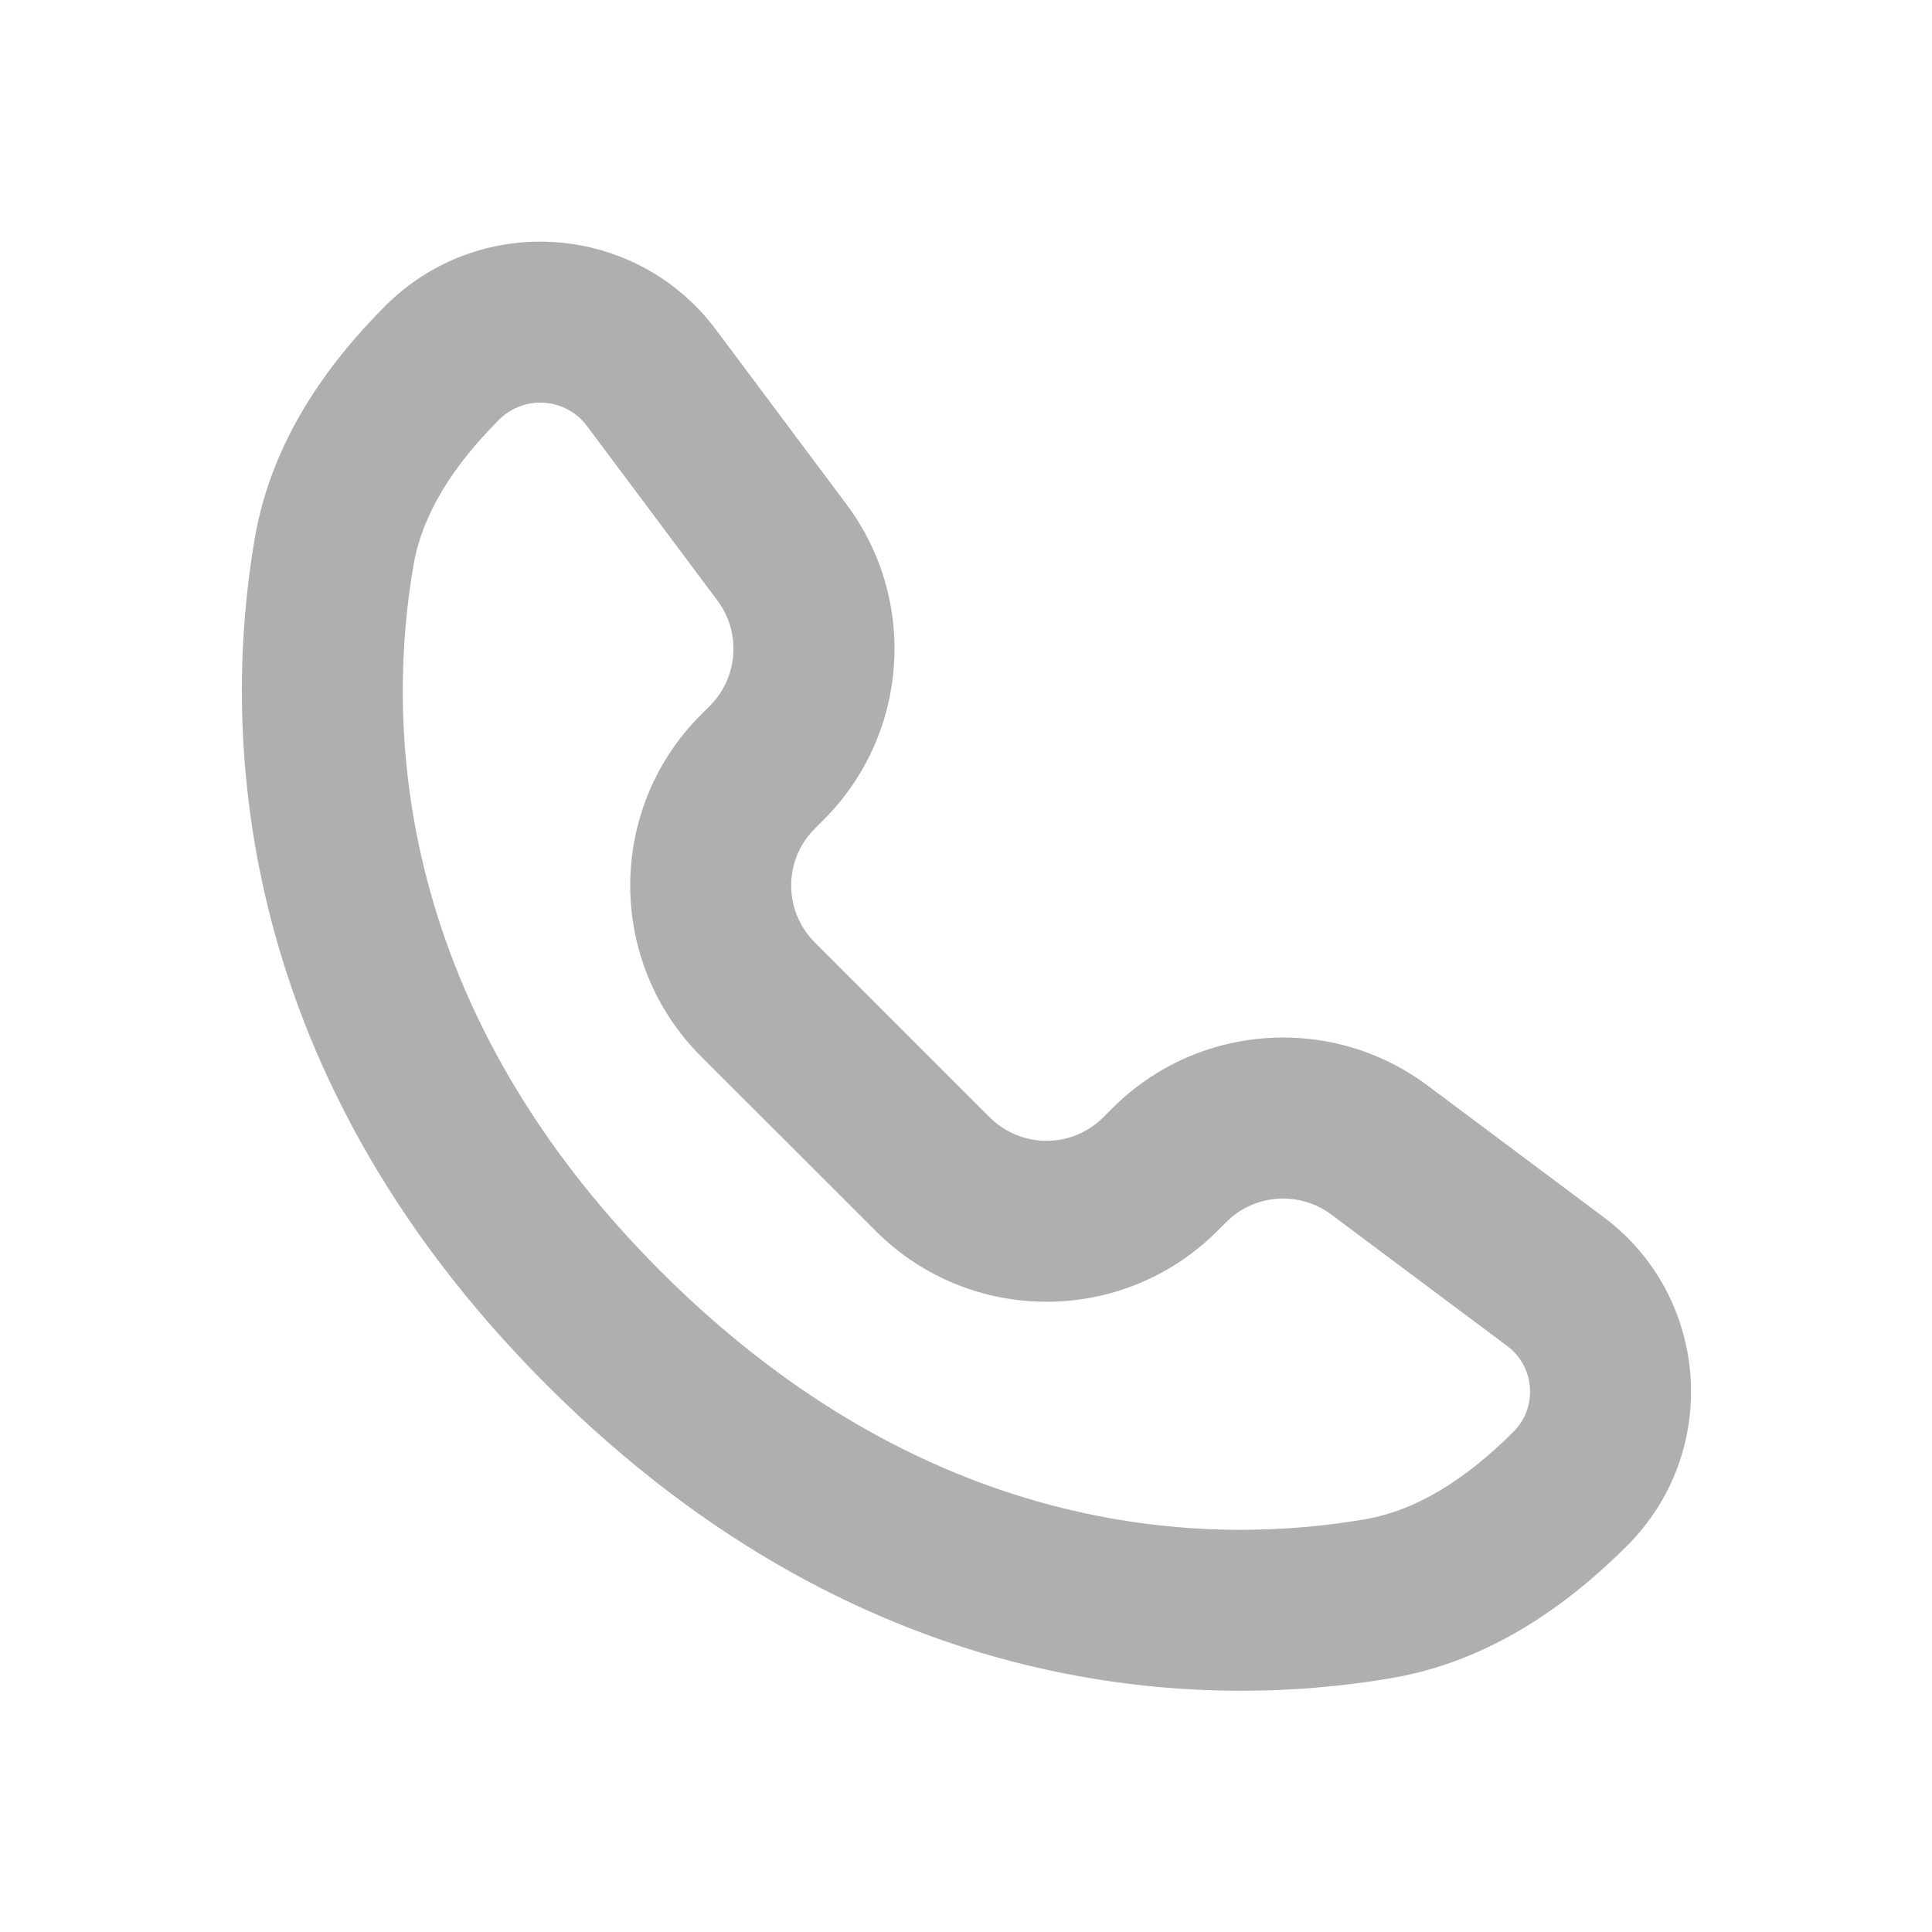
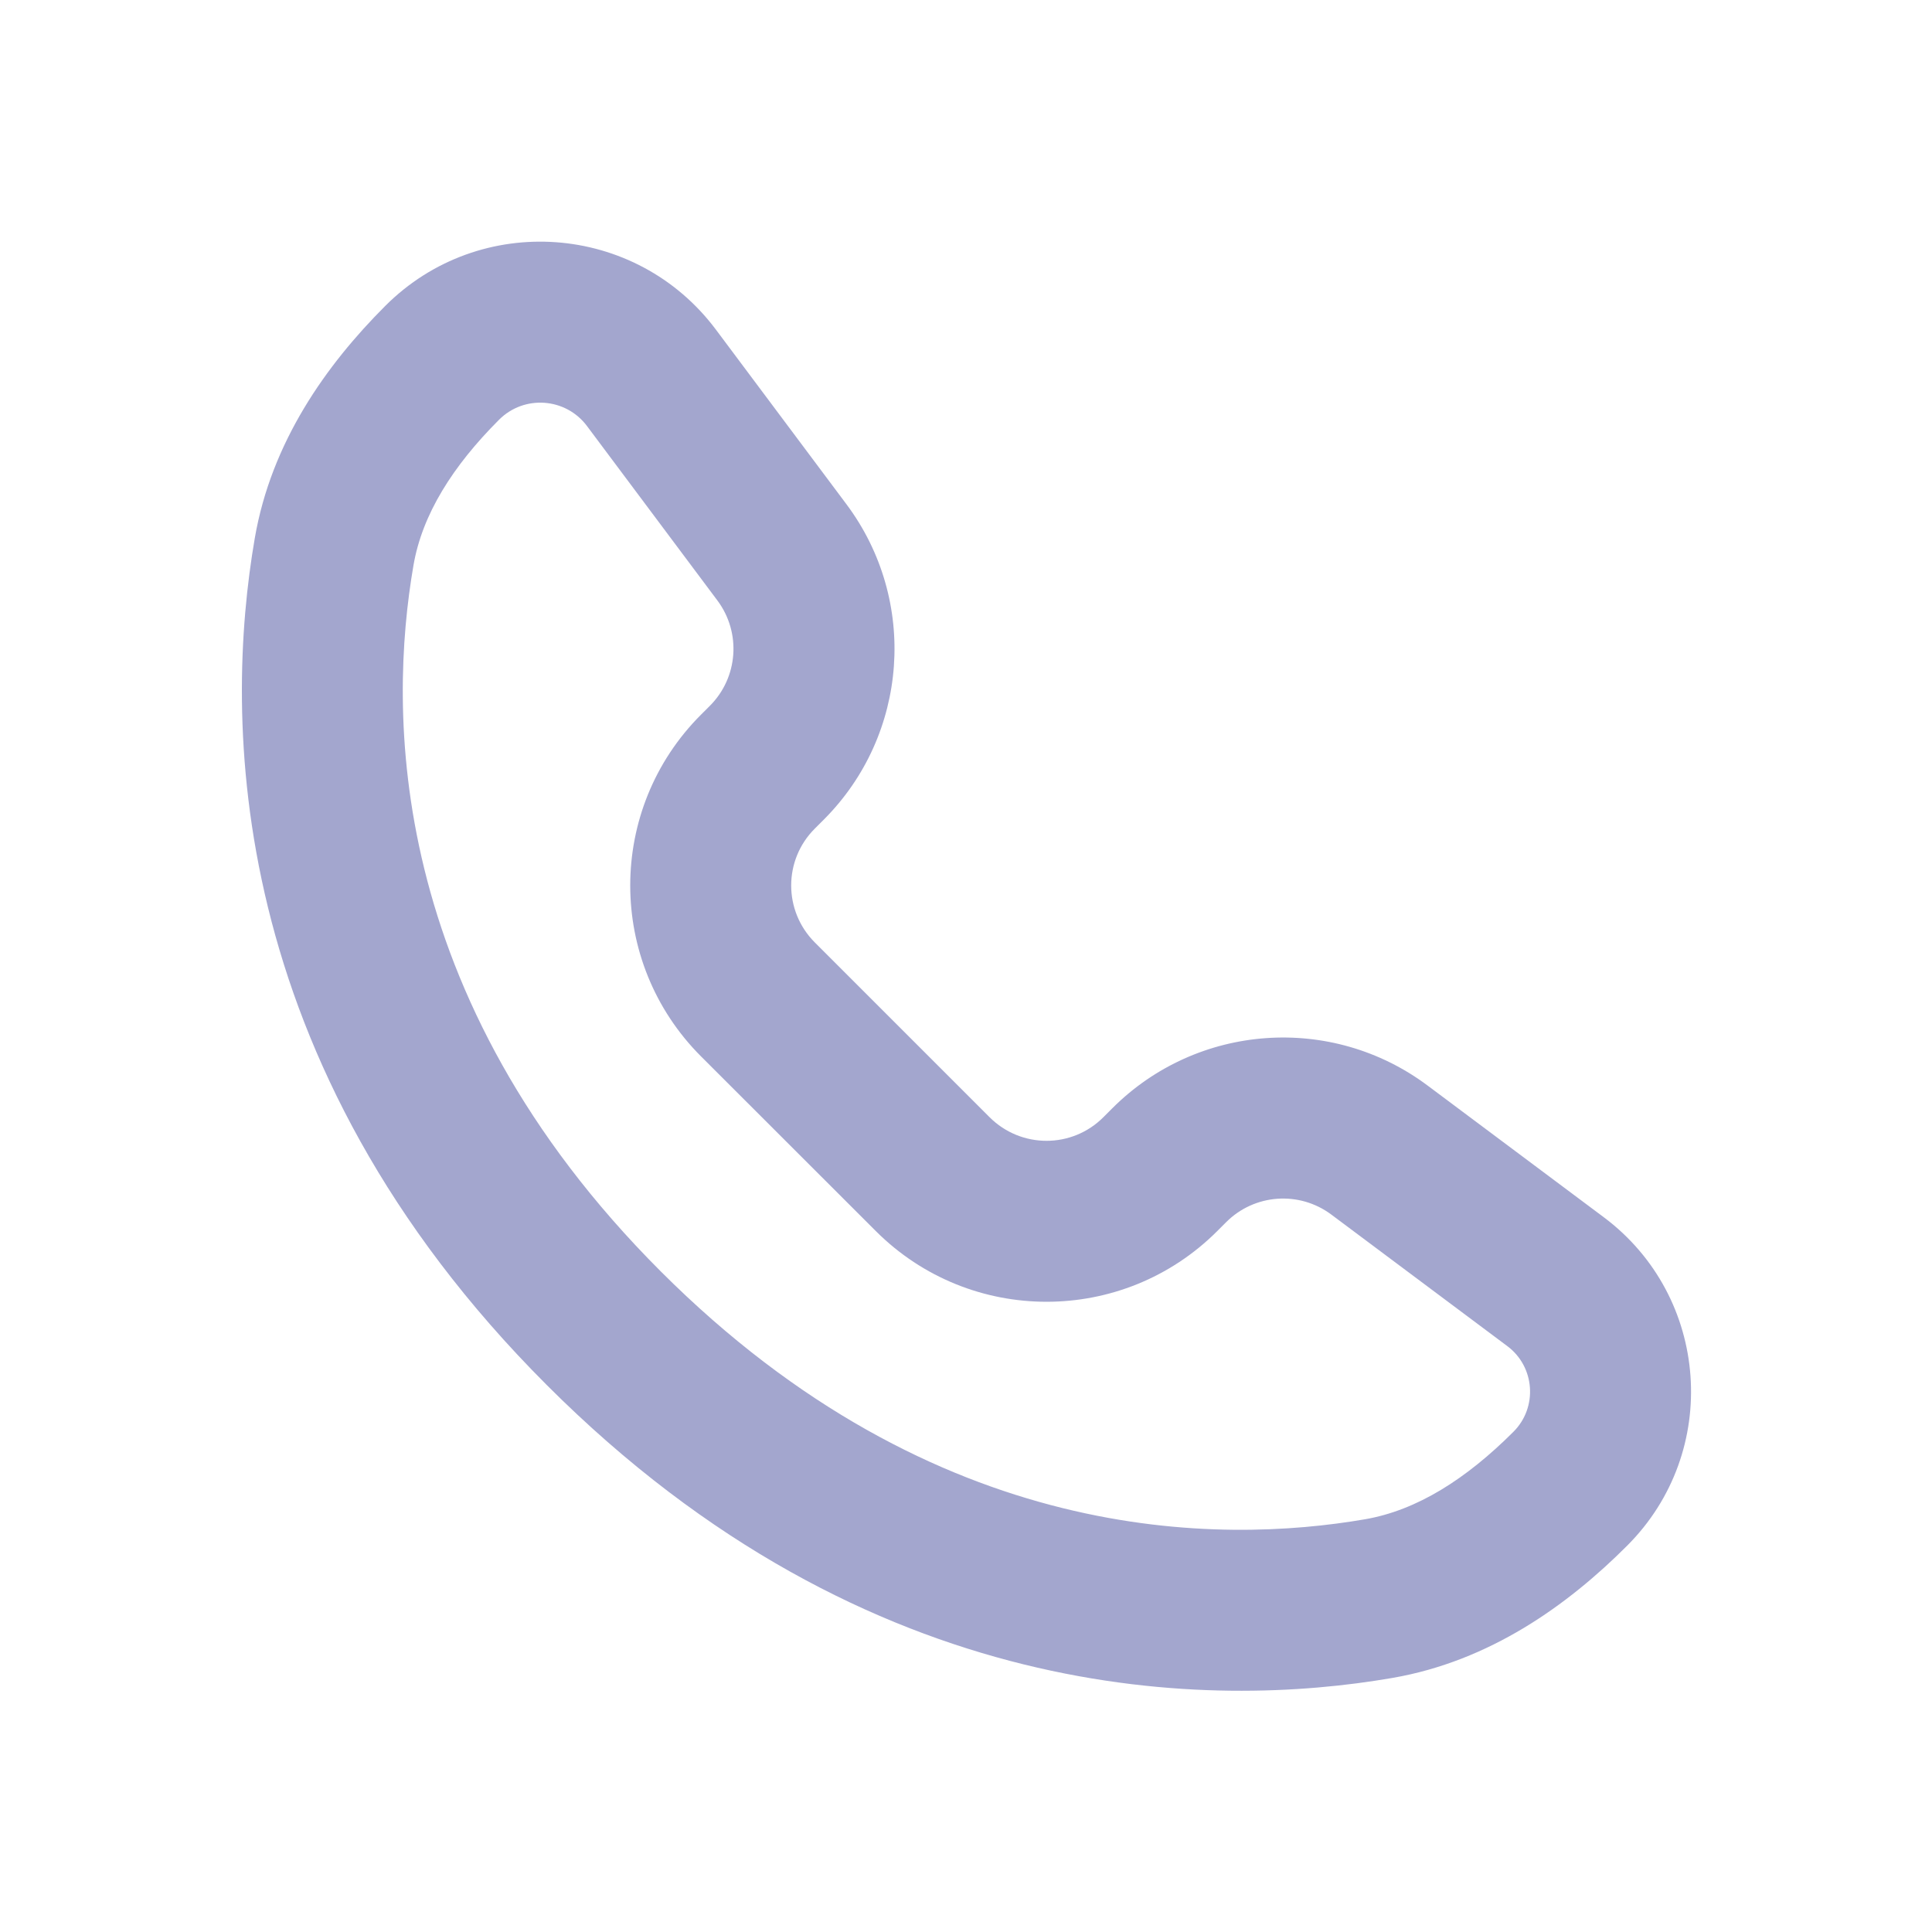
- <svg xmlns="http://www.w3.org/2000/svg" width="16" height="16" viewBox="0 0 16 16" fill="none">
-   <path fill-rule="evenodd" clip-rule="evenodd" d="M2.11 4.457C2.247 3.661 2.701 3.023 3.191 2.533C3.973 1.751 5.266 1.844 5.929 2.73L7.01 4.176C7.605 4.972 7.525 6.085 6.822 6.788L6.748 6.862C6.487 7.122 6.487 7.544 6.748 7.805L8.195 9.252C8.456 9.513 8.878 9.513 9.138 9.252L9.212 9.178C9.915 8.475 11.028 8.395 11.824 8.991L13.281 10.08C14.161 10.738 14.253 12.023 13.476 12.8C12.982 13.295 12.336 13.757 11.531 13.896C10.048 14.152 7.206 14.149 4.529 11.471C1.85 8.793 1.855 5.936 2.11 4.457ZM4.133 3.476C3.749 3.86 3.496 4.261 3.424 4.683C3.218 5.876 3.188 8.245 5.472 10.529C7.757 12.813 10.112 12.787 11.304 12.582C11.734 12.508 12.142 12.249 12.534 11.857C12.736 11.655 12.712 11.319 12.483 11.148L11.026 10.059C10.76 9.86 10.389 9.887 10.155 10.121L10.081 10.195C9.3 10.976 8.034 10.976 7.253 10.195L5.805 8.748C5.024 7.966 5.024 6.7 5.805 5.919L5.879 5.845C6.113 5.611 6.14 5.24 5.942 4.974L4.861 3.528C4.685 3.293 4.341 3.268 4.133 3.476Z" fill="#AFB0AE" />
+ <svg xmlns="http://www.w3.org/2000/svg" fill="#A3A6CE" width="16" height="16" viewBox="0 0 16 16">
+   <path fill-rule="evenodd" clip-rule="evenodd" d="M2.11 4.457C2.247 3.661 2.701 3.023 3.191 2.533C3.973 1.751 5.266 1.844 5.929 2.73L7.01 4.176C7.605 4.972 7.525 6.085 6.822 6.788L6.748 6.862C6.487 7.122 6.487 7.544 6.748 7.805L8.195 9.252C8.456 9.513 8.878 9.513 9.138 9.252L9.212 9.178C9.915 8.475 11.028 8.395 11.824 8.991L13.281 10.08C14.161 10.738 14.253 12.023 13.476 12.8C12.982 13.295 12.336 13.757 11.531 13.896C10.048 14.152 7.206 14.149 4.529 11.471C1.85 8.793 1.855 5.936 2.11 4.457ZM4.133 3.476C3.749 3.86 3.496 4.261 3.424 4.683C3.218 5.876 3.188 8.245 5.472 10.529C7.757 12.813 10.112 12.787 11.304 12.582C11.734 12.508 12.142 12.249 12.534 11.857C12.736 11.655 12.712 11.319 12.483 11.148L11.026 10.059C10.76 9.86 10.389 9.887 10.155 10.121L10.081 10.195C9.3 10.976 8.034 10.976 7.253 10.195L5.805 8.748C5.024 7.966 5.024 6.7 5.805 5.919L5.879 5.845C6.113 5.611 6.14 5.24 5.942 4.974L4.861 3.528C4.685 3.293 4.341 3.268 4.133 3.476Z" />
</svg>
